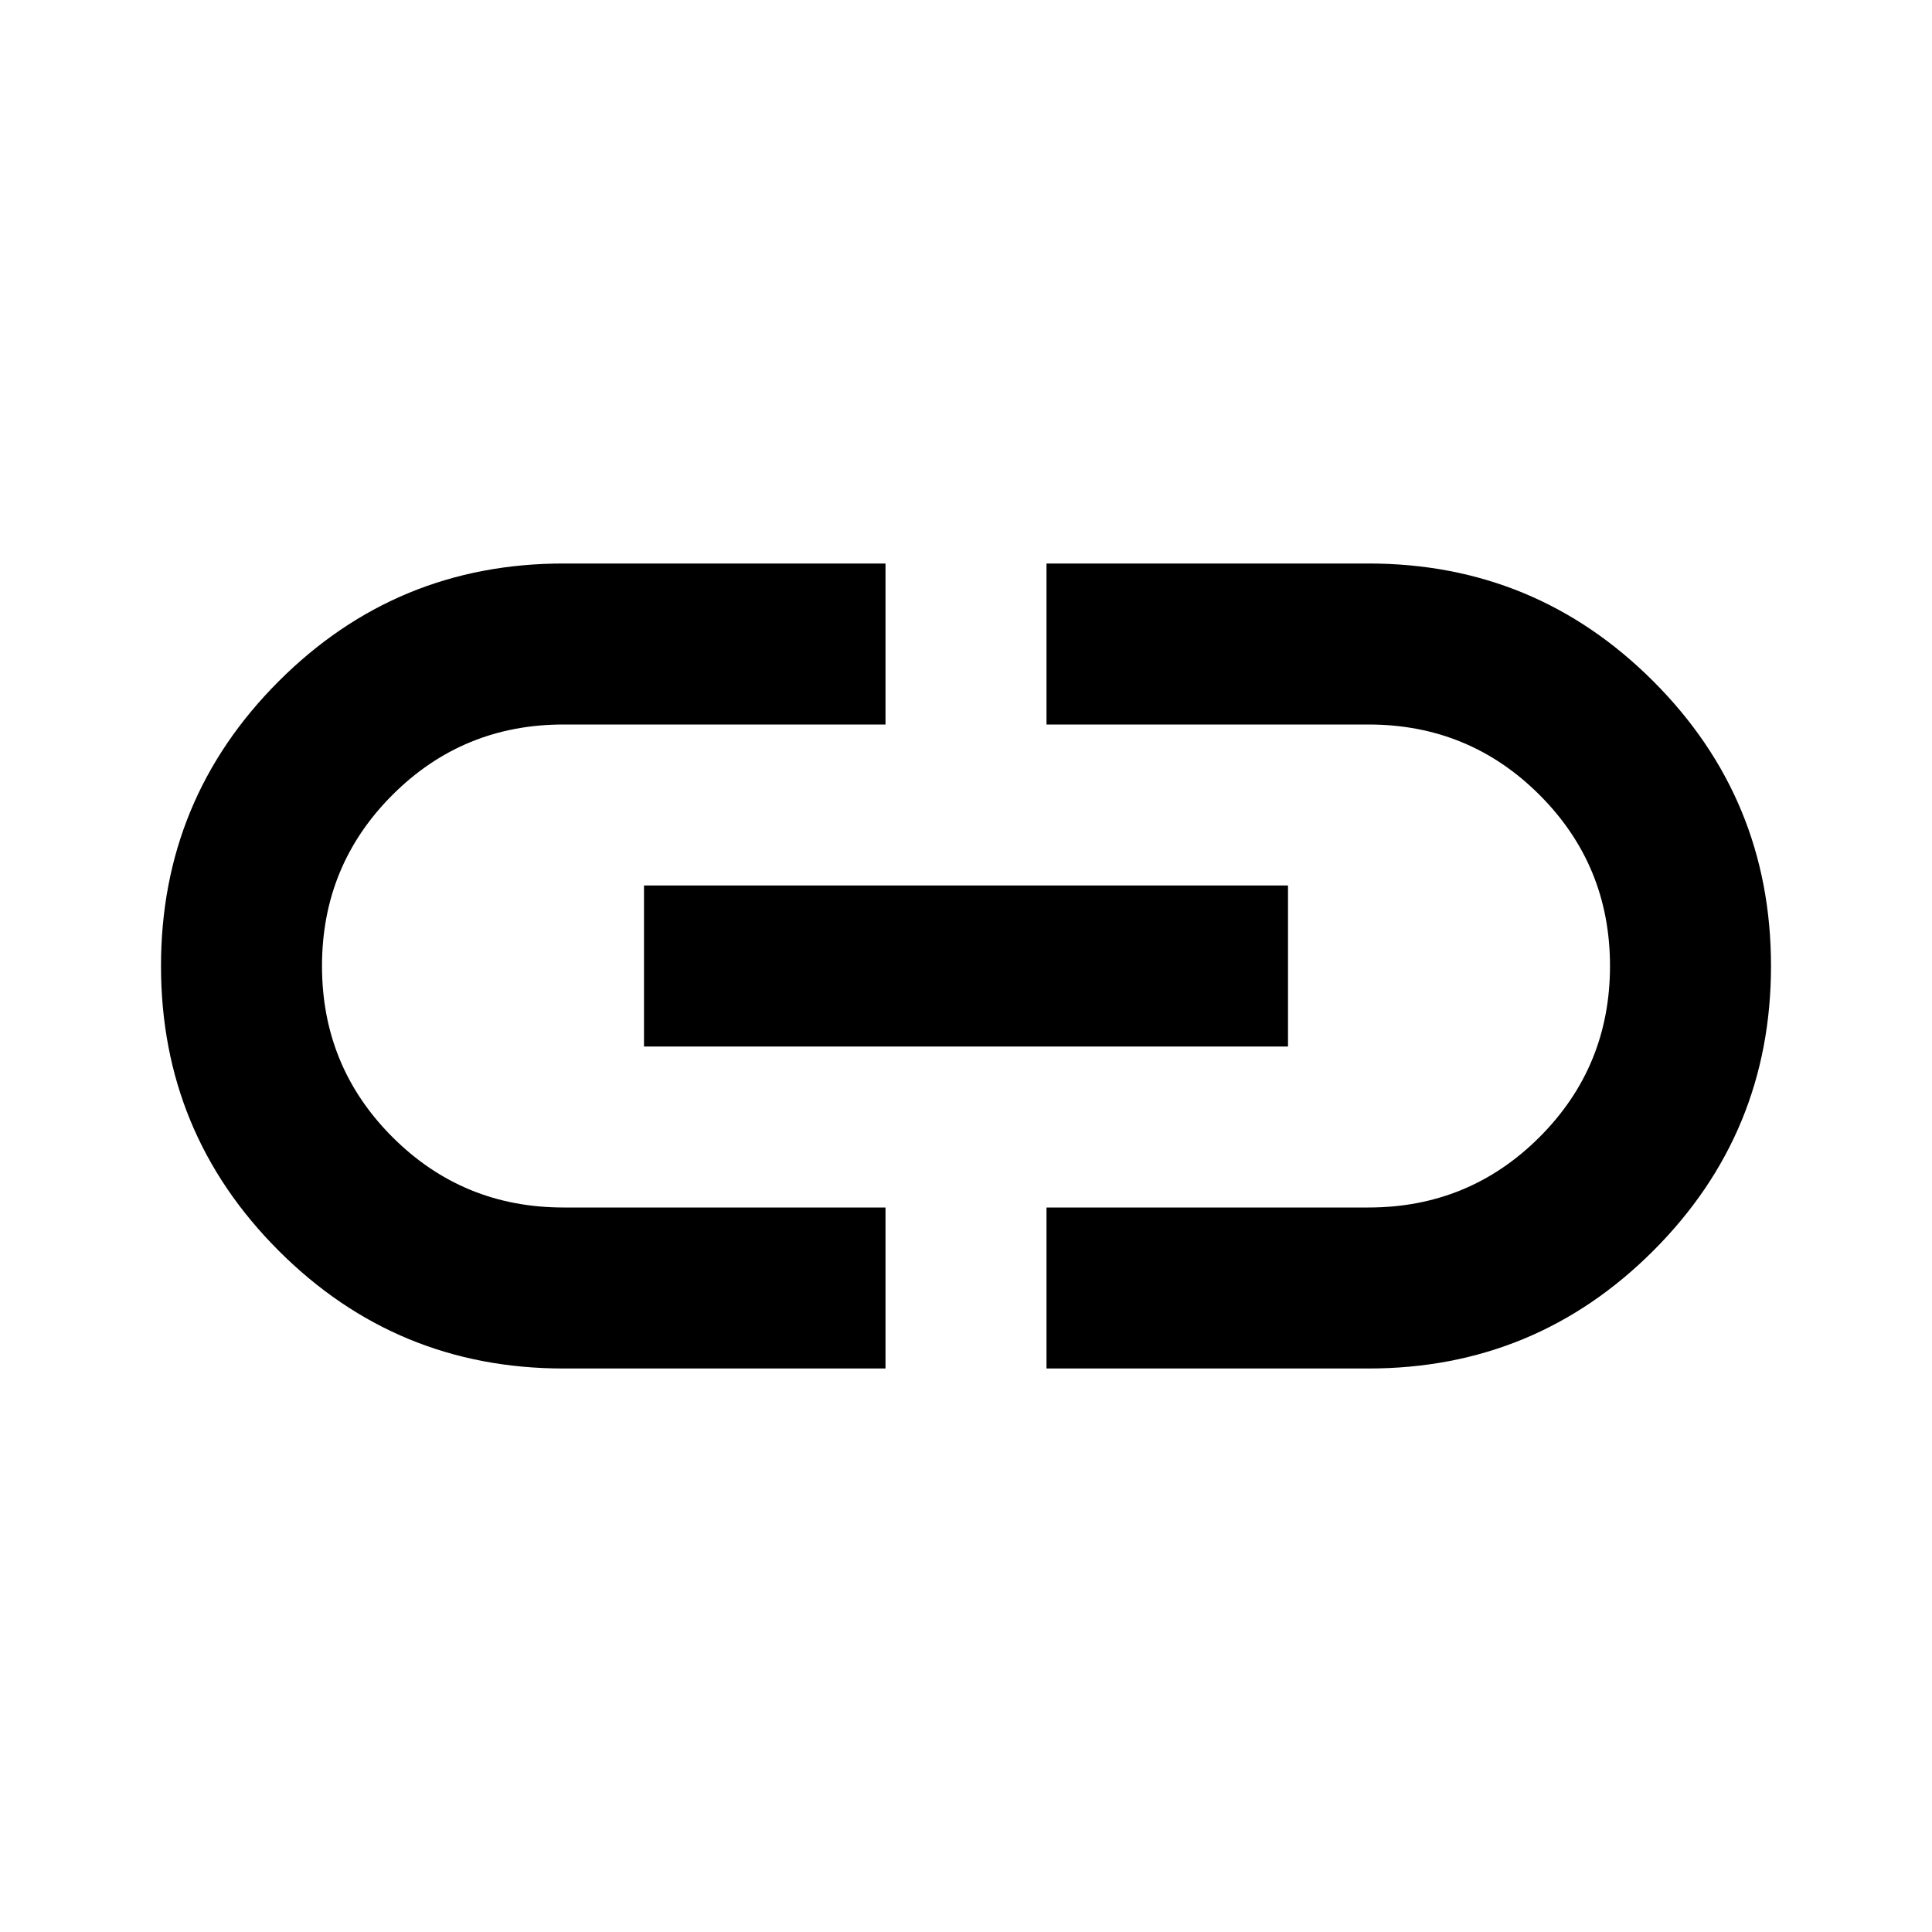
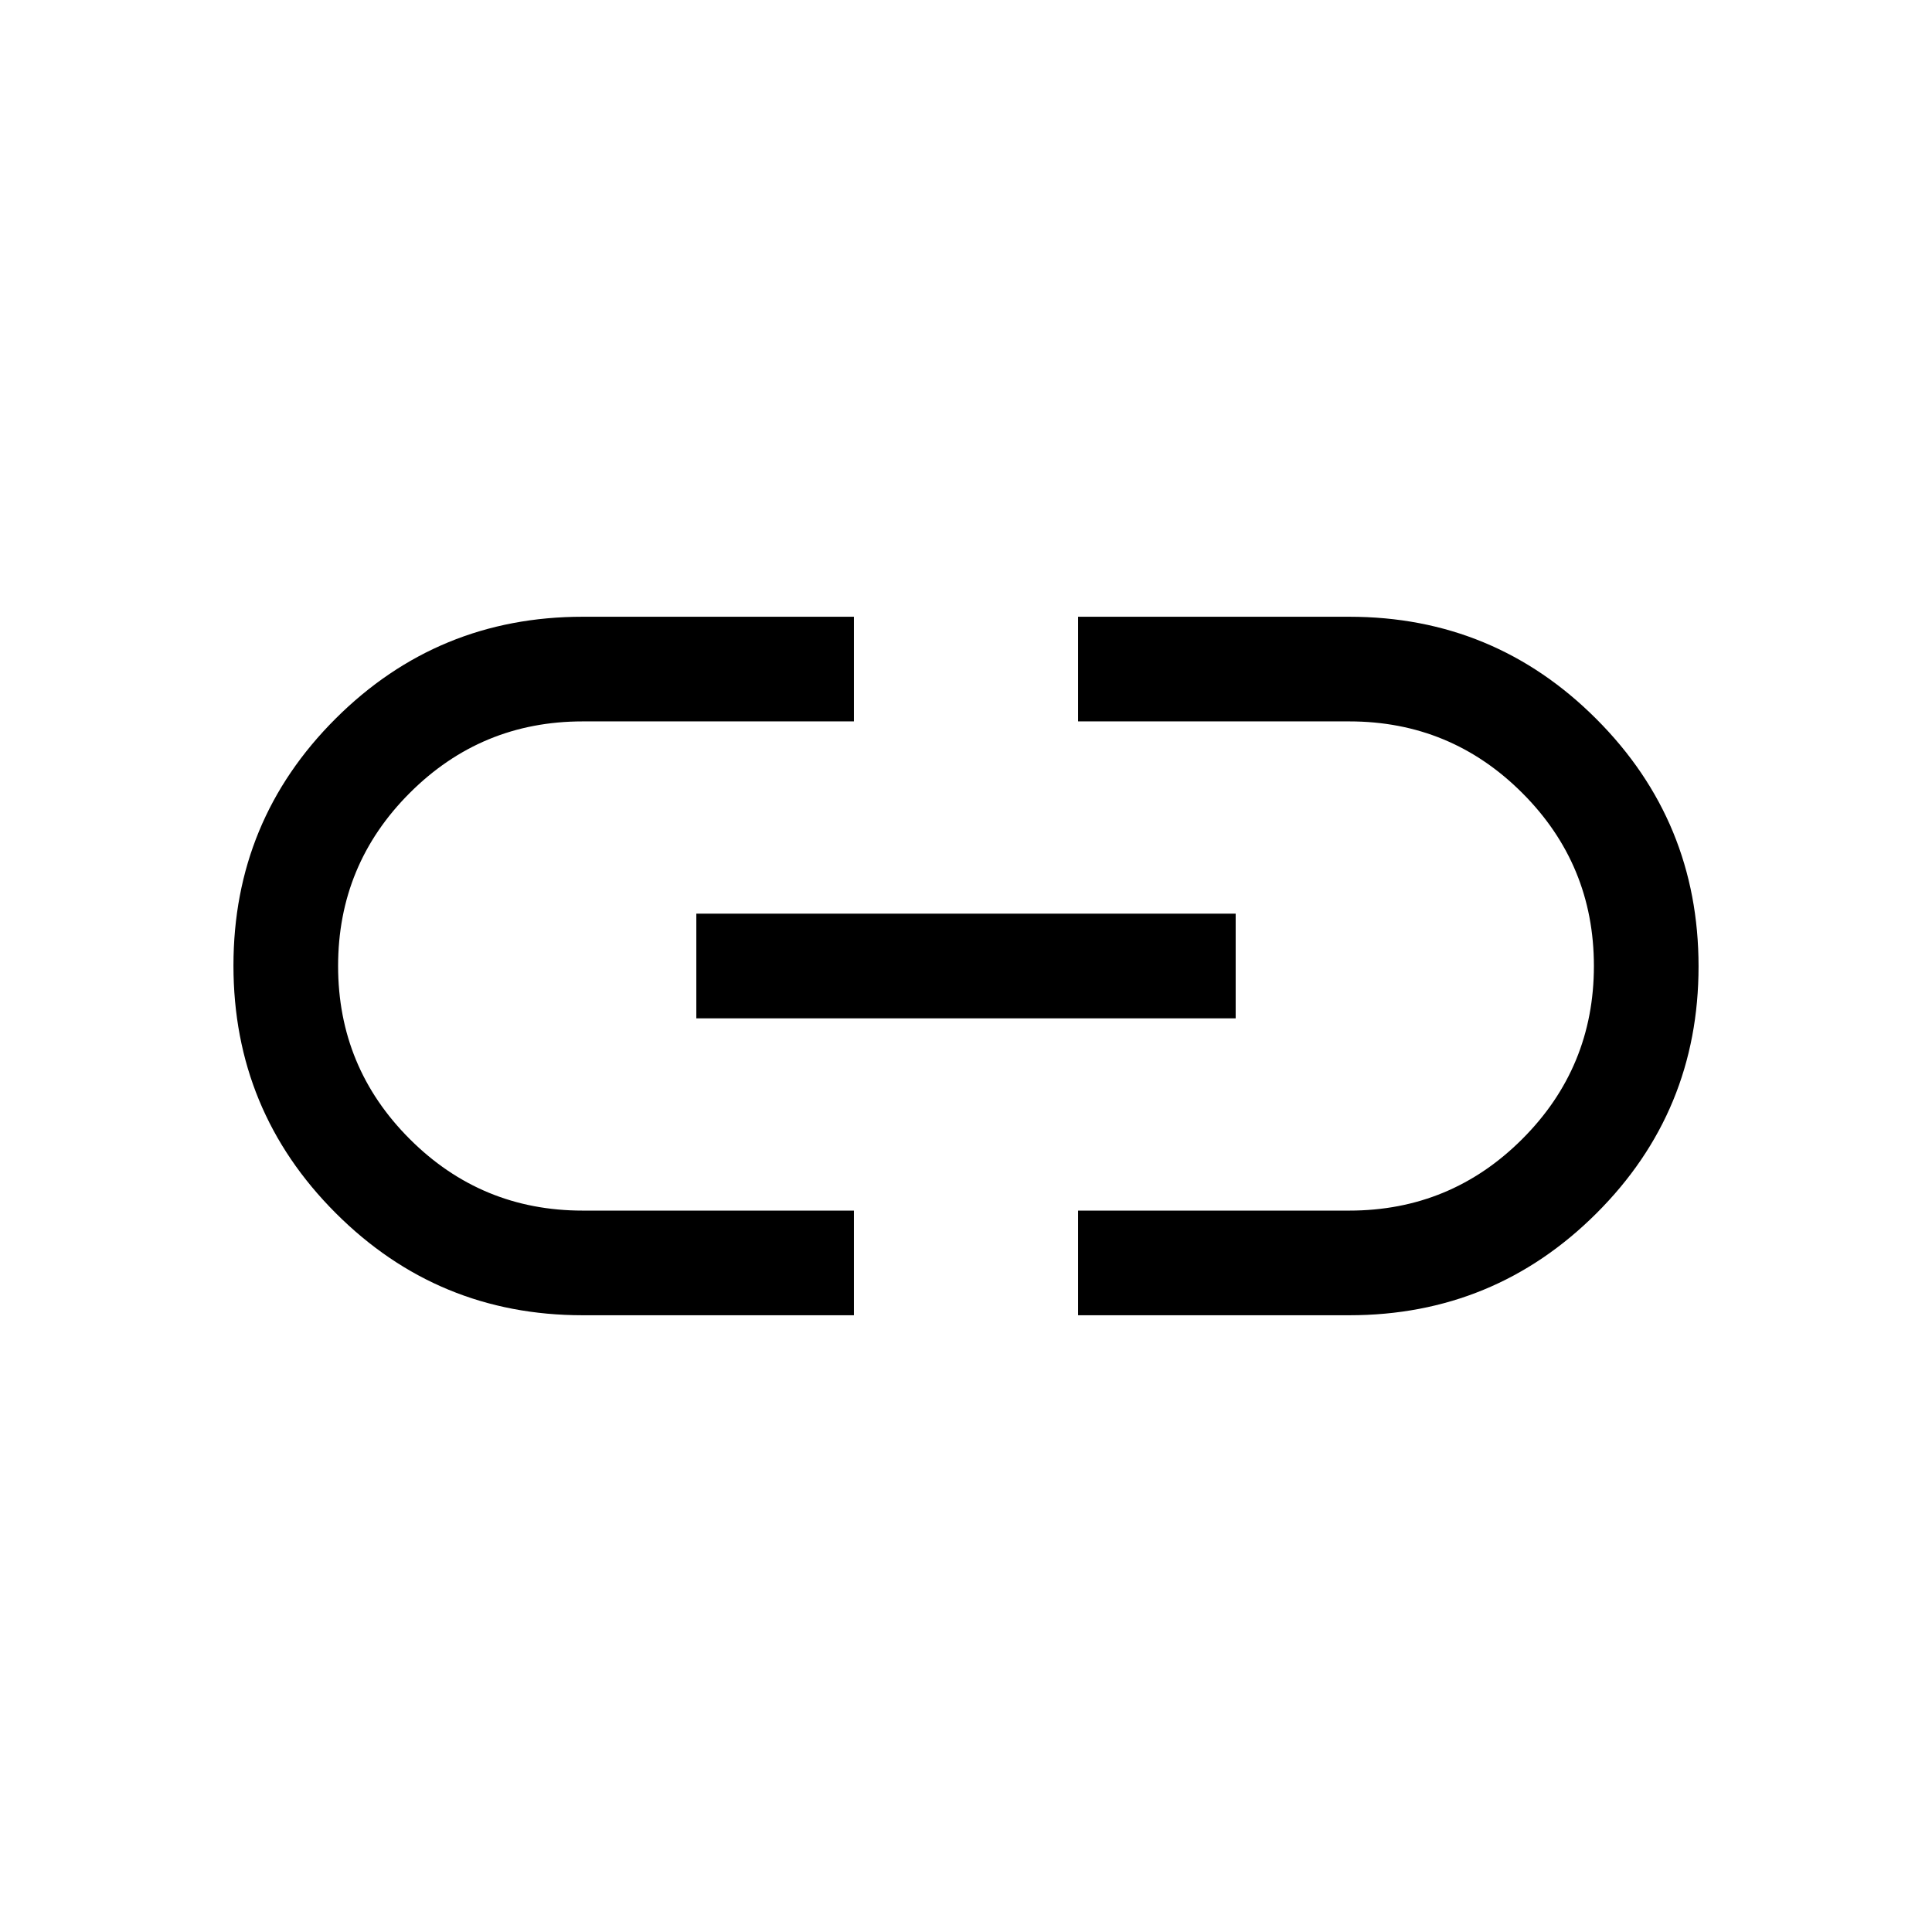
- <svg xmlns="http://www.w3.org/2000/svg" height="24" viewBox="0 -960 960 960" width="24">
-   <path d="M440-280H280q-83 0-141.5-58.5T80-480q0-83 58.5-141.5T280-680h160v80H280q-50 0-85 35t-35 85q0 50 35 85t85 35h160v80ZM320-440v-80h320v80H320Zm200 160v-80h160q50 0 85-35t35-85q0-50-35-85t-85-35H520v-80h160q83 0 141.5 58.5T880-480q0 83-58.5 141.5T680-280H520Z" />
+ <svg xmlns="http://www.w3.org/2000/svg" height="20" viewBox="0 -960 960 960" width="20">
+   <path d="M424.31-306.46H289.54q-72.02 0-122.78-50.82Q116-408.1 116-480.2q0-72.11 50.76-122.72 50.76-50.62 122.78-50.62h134.77v52H289.54q-50.39 0-85.96 35.58Q168-530.38 168-480q0 50.38 35.58 85.96 35.57 35.58 85.96 35.58h134.77v52ZM346-454v-52h268v52H346Zm189.69 147.54v-52h134.77q50.39 0 85.96-35.58Q792-429.62 792-480q0-50.38-35.58-85.96-35.57-35.58-85.96-35.58H535.69v-52h134.77q72.02 0 122.78 50.82Q844-551.9 844-479.8q0 72.11-50.76 122.72-50.76 50.62-122.78 50.62H535.69Z" />
</svg>
